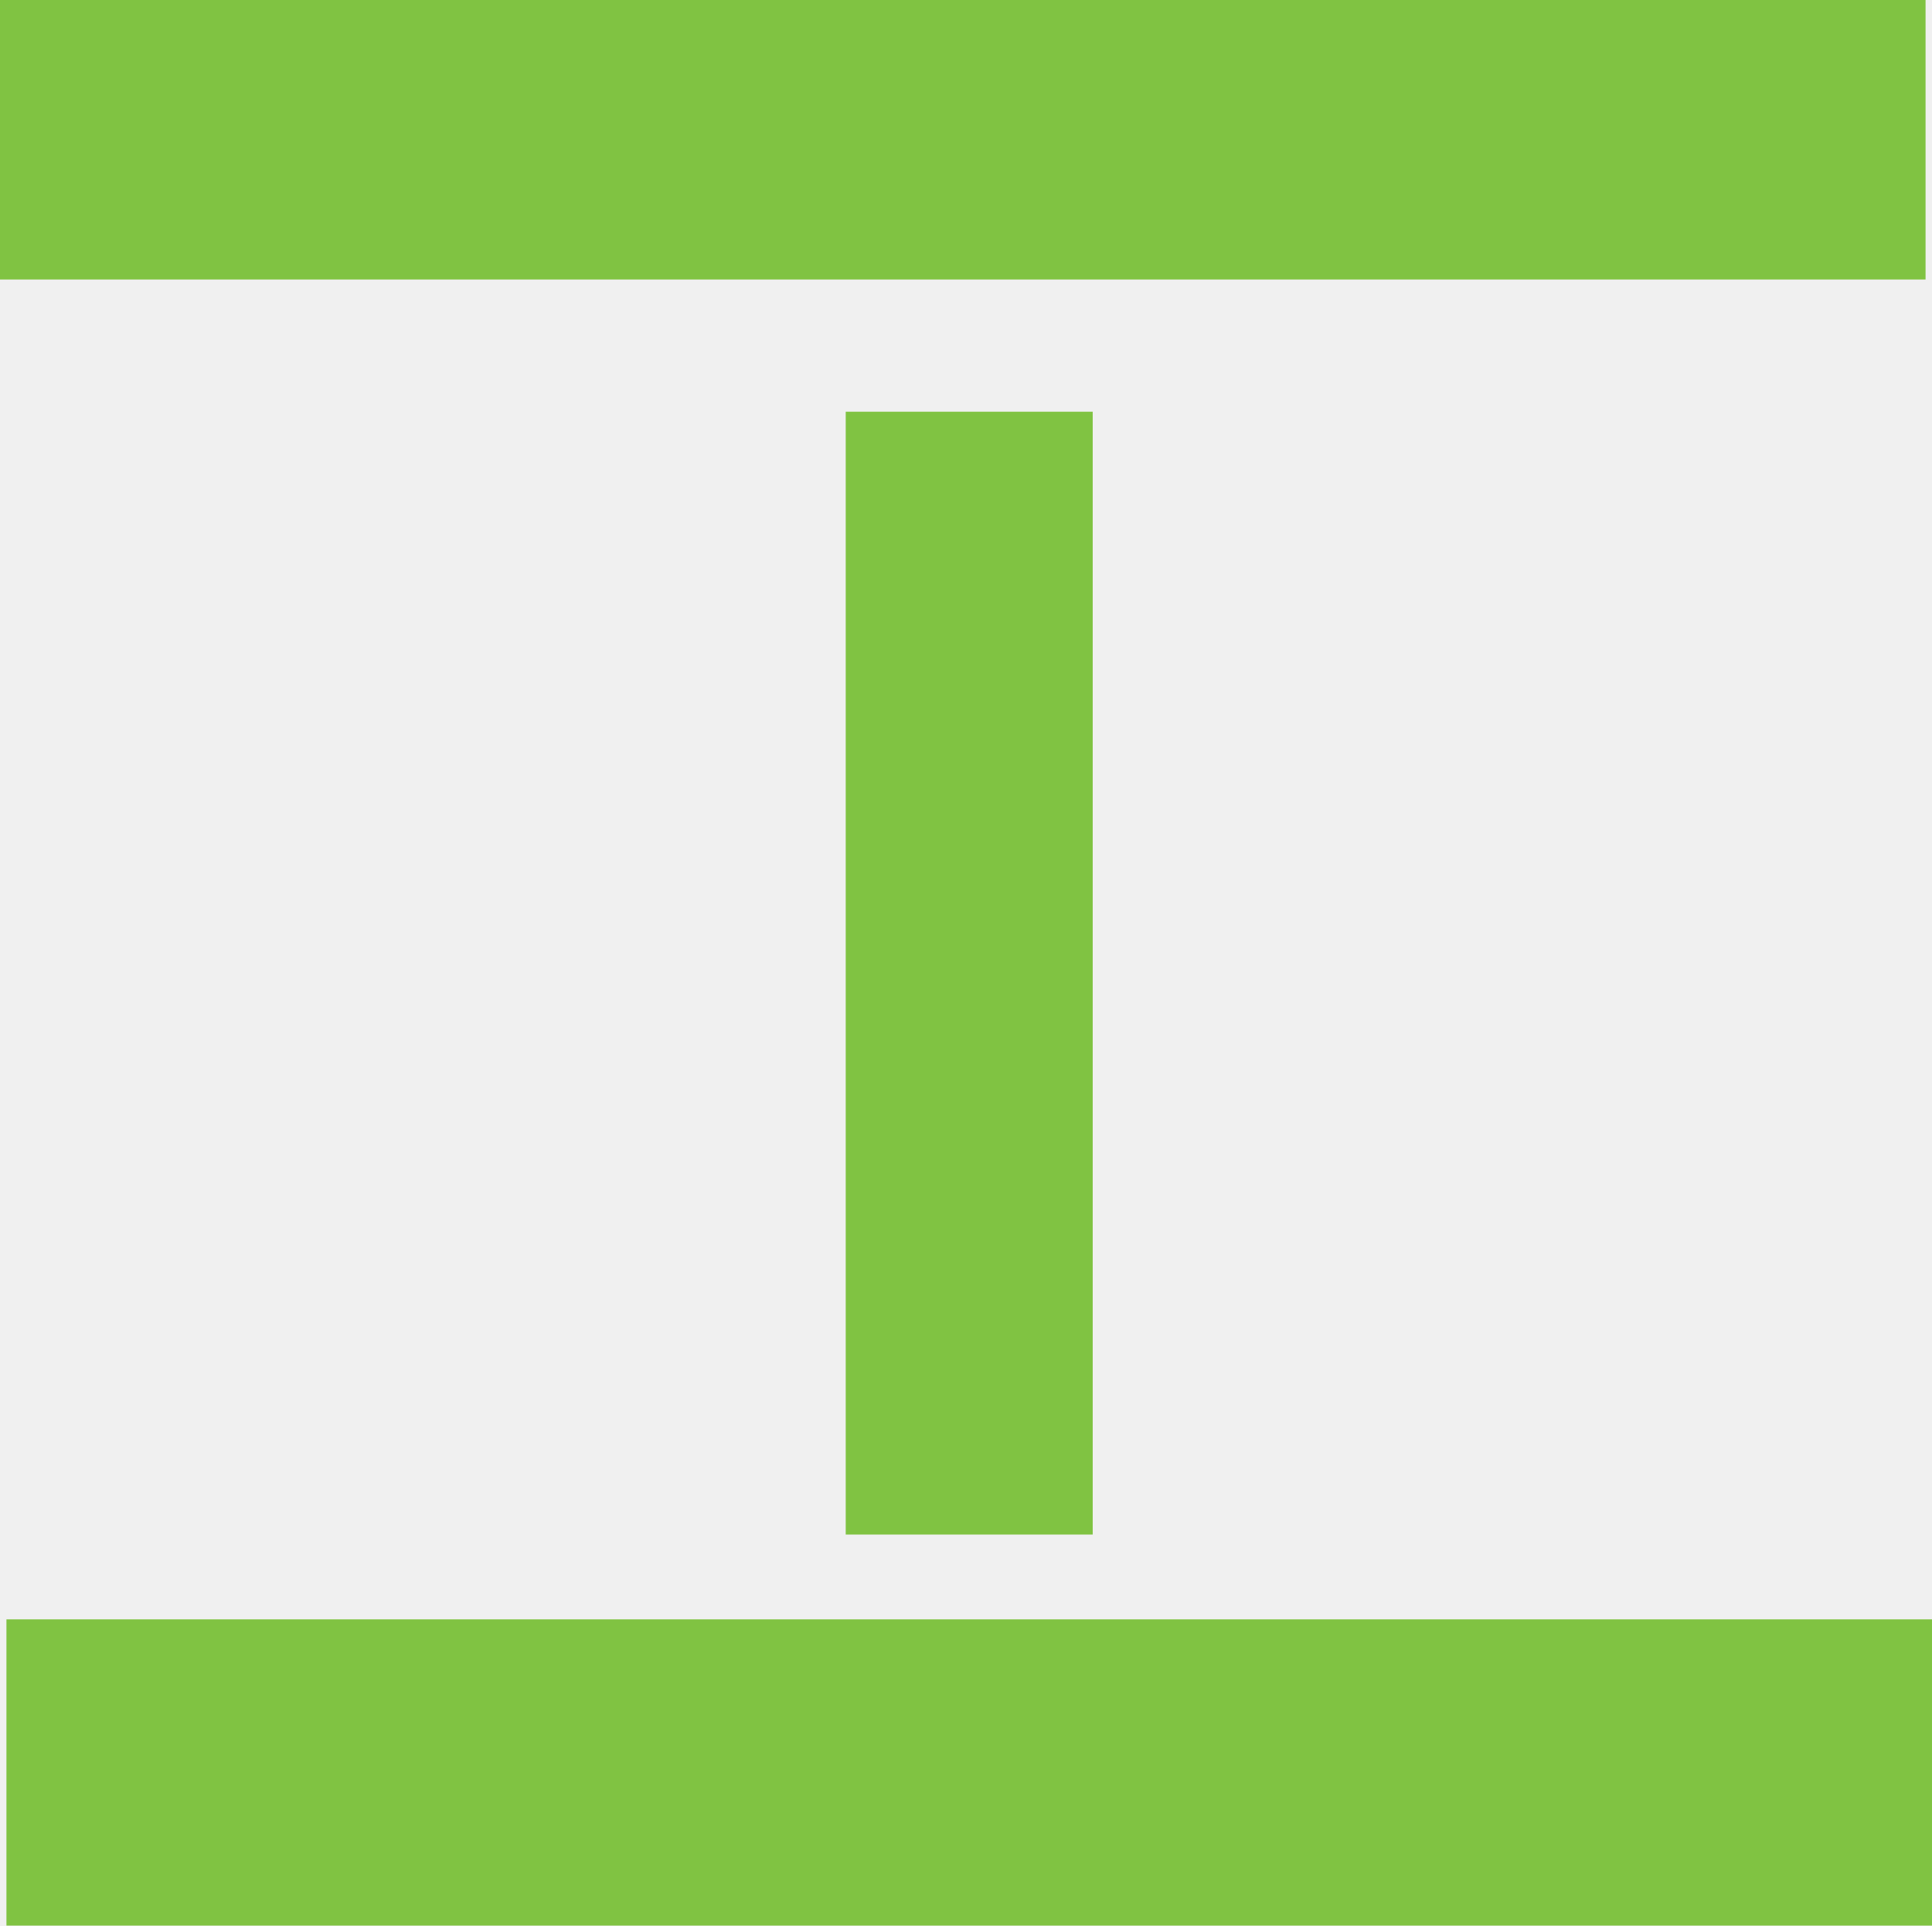
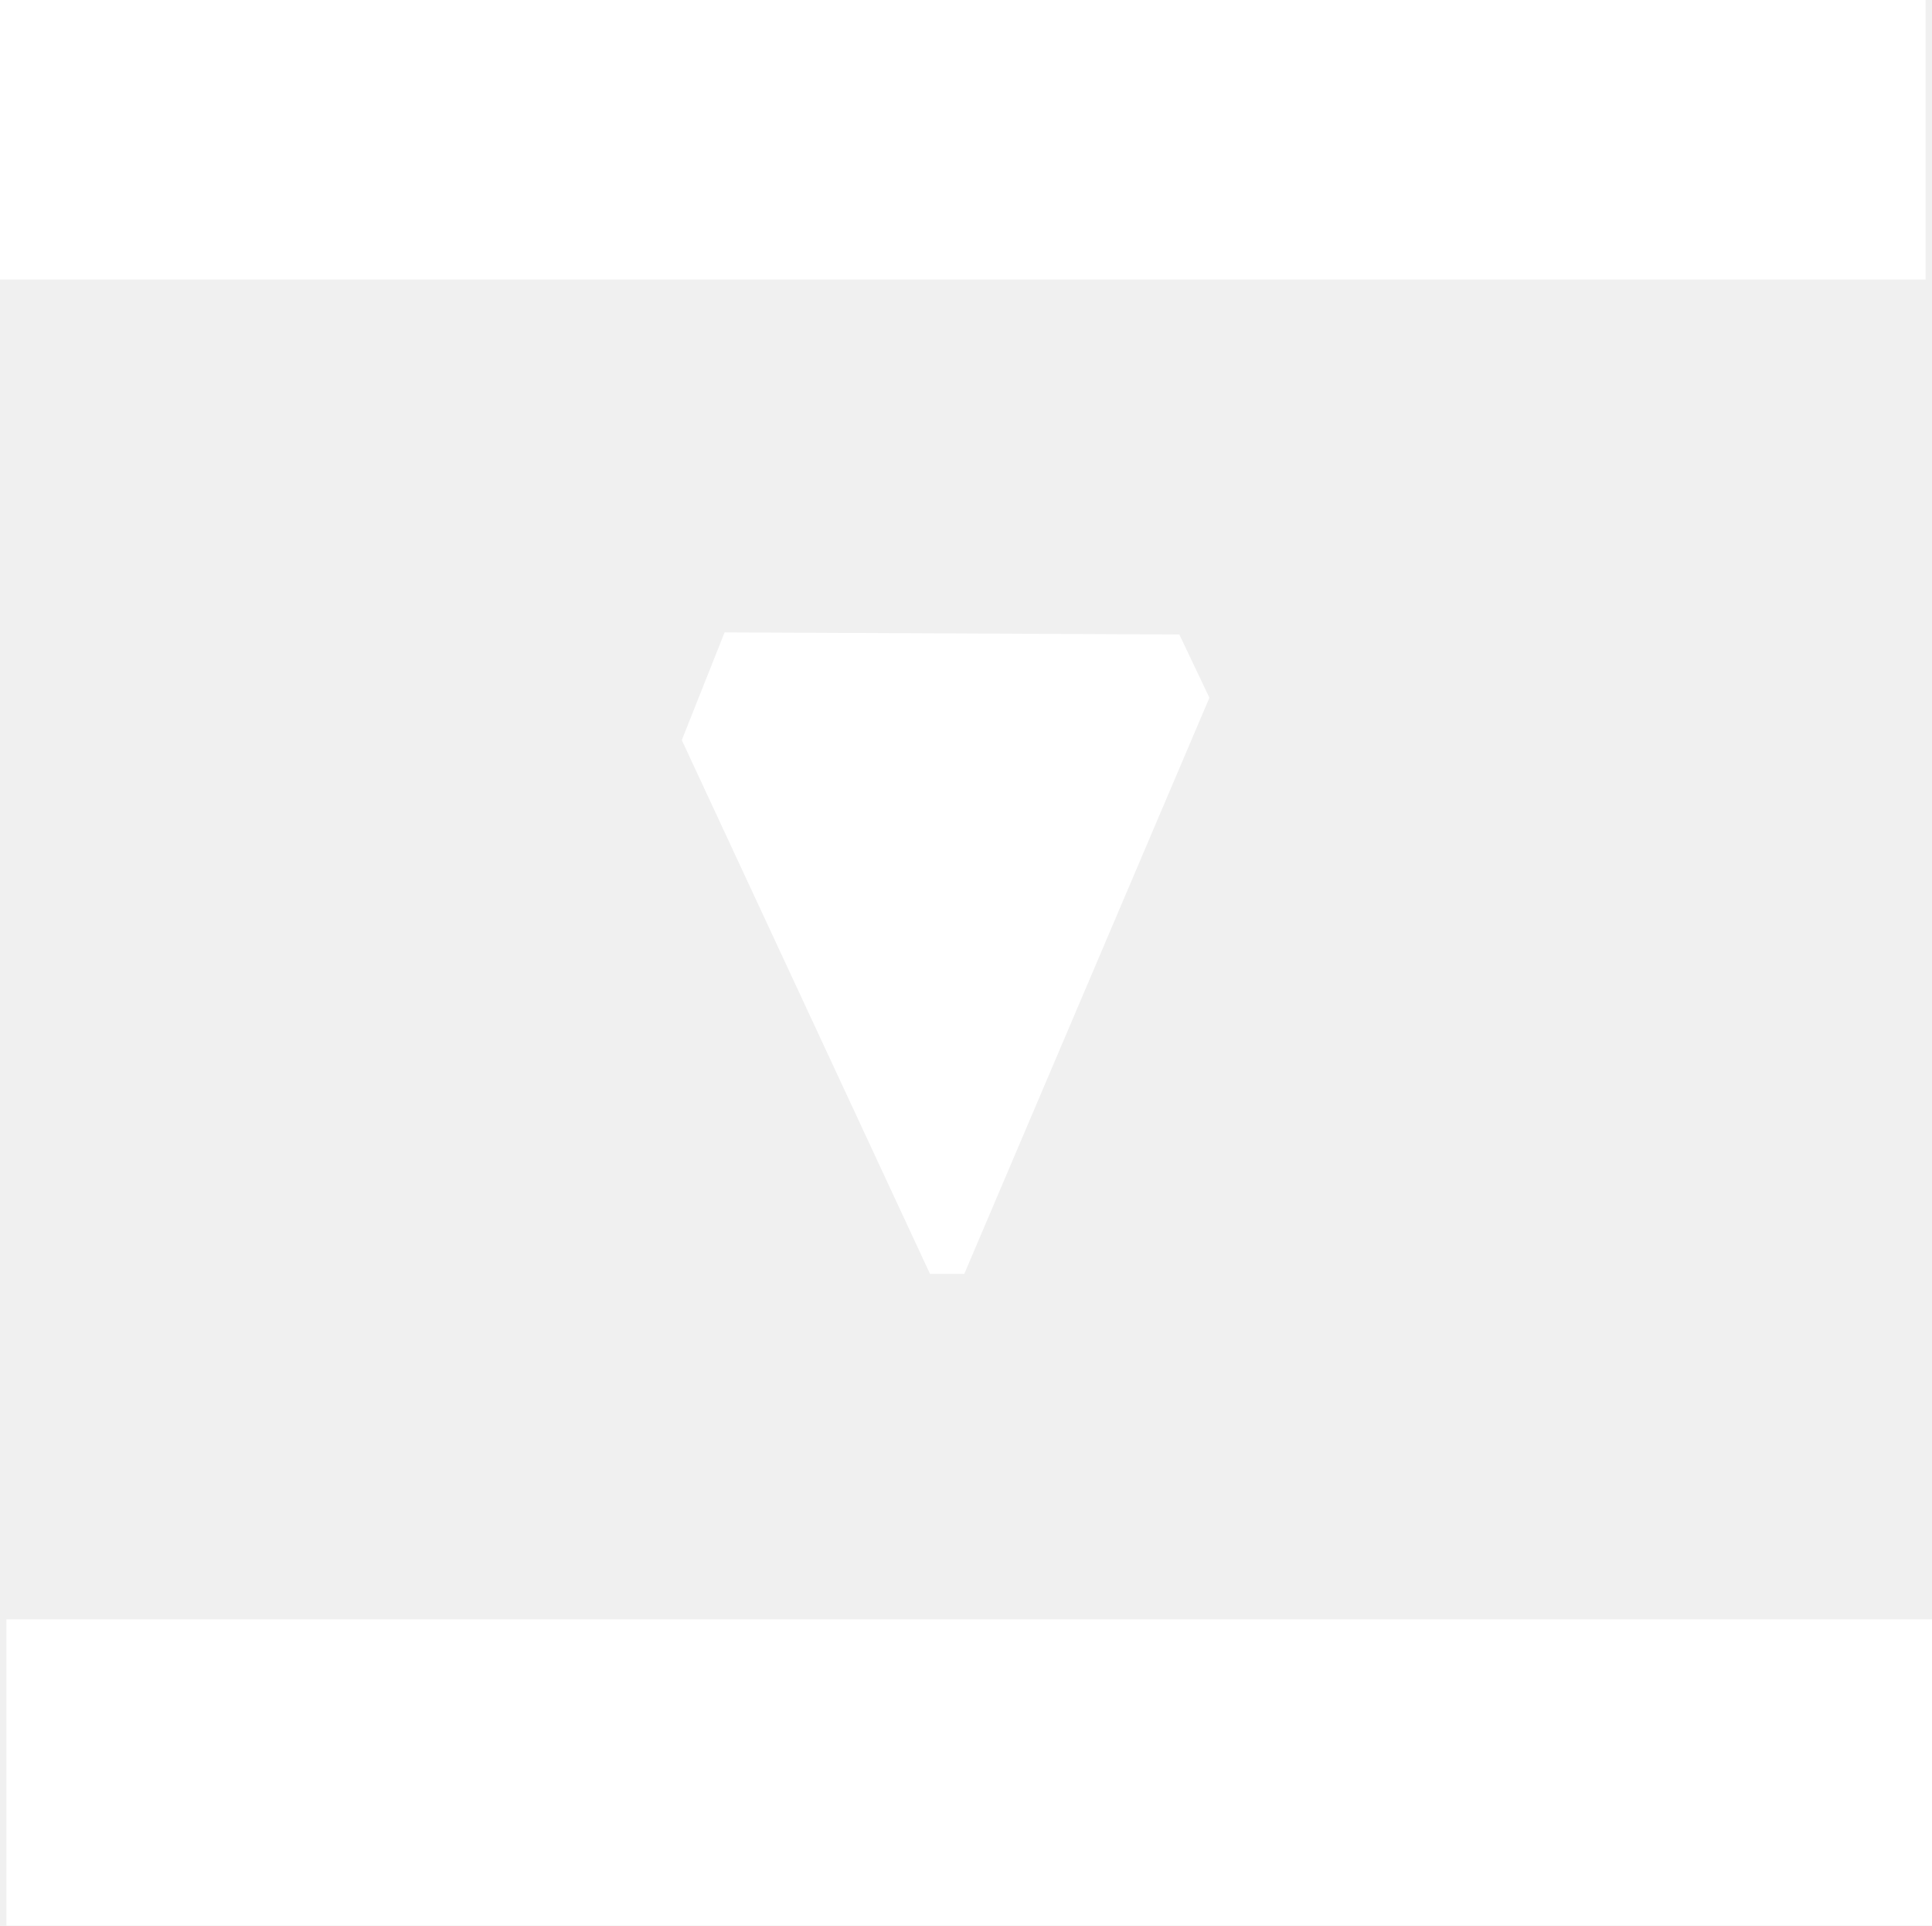
<svg xmlns="http://www.w3.org/2000/svg" id="svg5" width="258.12" height="257.24" viewBox="0 0 258.12 257.24">
  <defs>
    <style>
      .cls-1 {
-         fill: #80c342;
+         fill: #fff;
        stroke-width: 0px;
      }
    </style>
  </defs>
  <polyline id="polyline324" class="cls-1" points="0 0 0 27.43 0 37.34 257.26 37.34 257.26 0" />
  <polyline id="polyline326" class="cls-1" points=".86 216.33 .86 246.37 .86 257.24 258.12 257.24 258.12 216.33" />
-   <rect class="cls-1" x="112.99" y="55" width="33" height="150" />
+   <polygon id="polygon332" class="cls-1" points="128.83 170.18 124.25 170.18 91.09 98.87 96.81 84.48 157.56 84.76 161.58 93.21 128.83 170.18" />
</svg>
